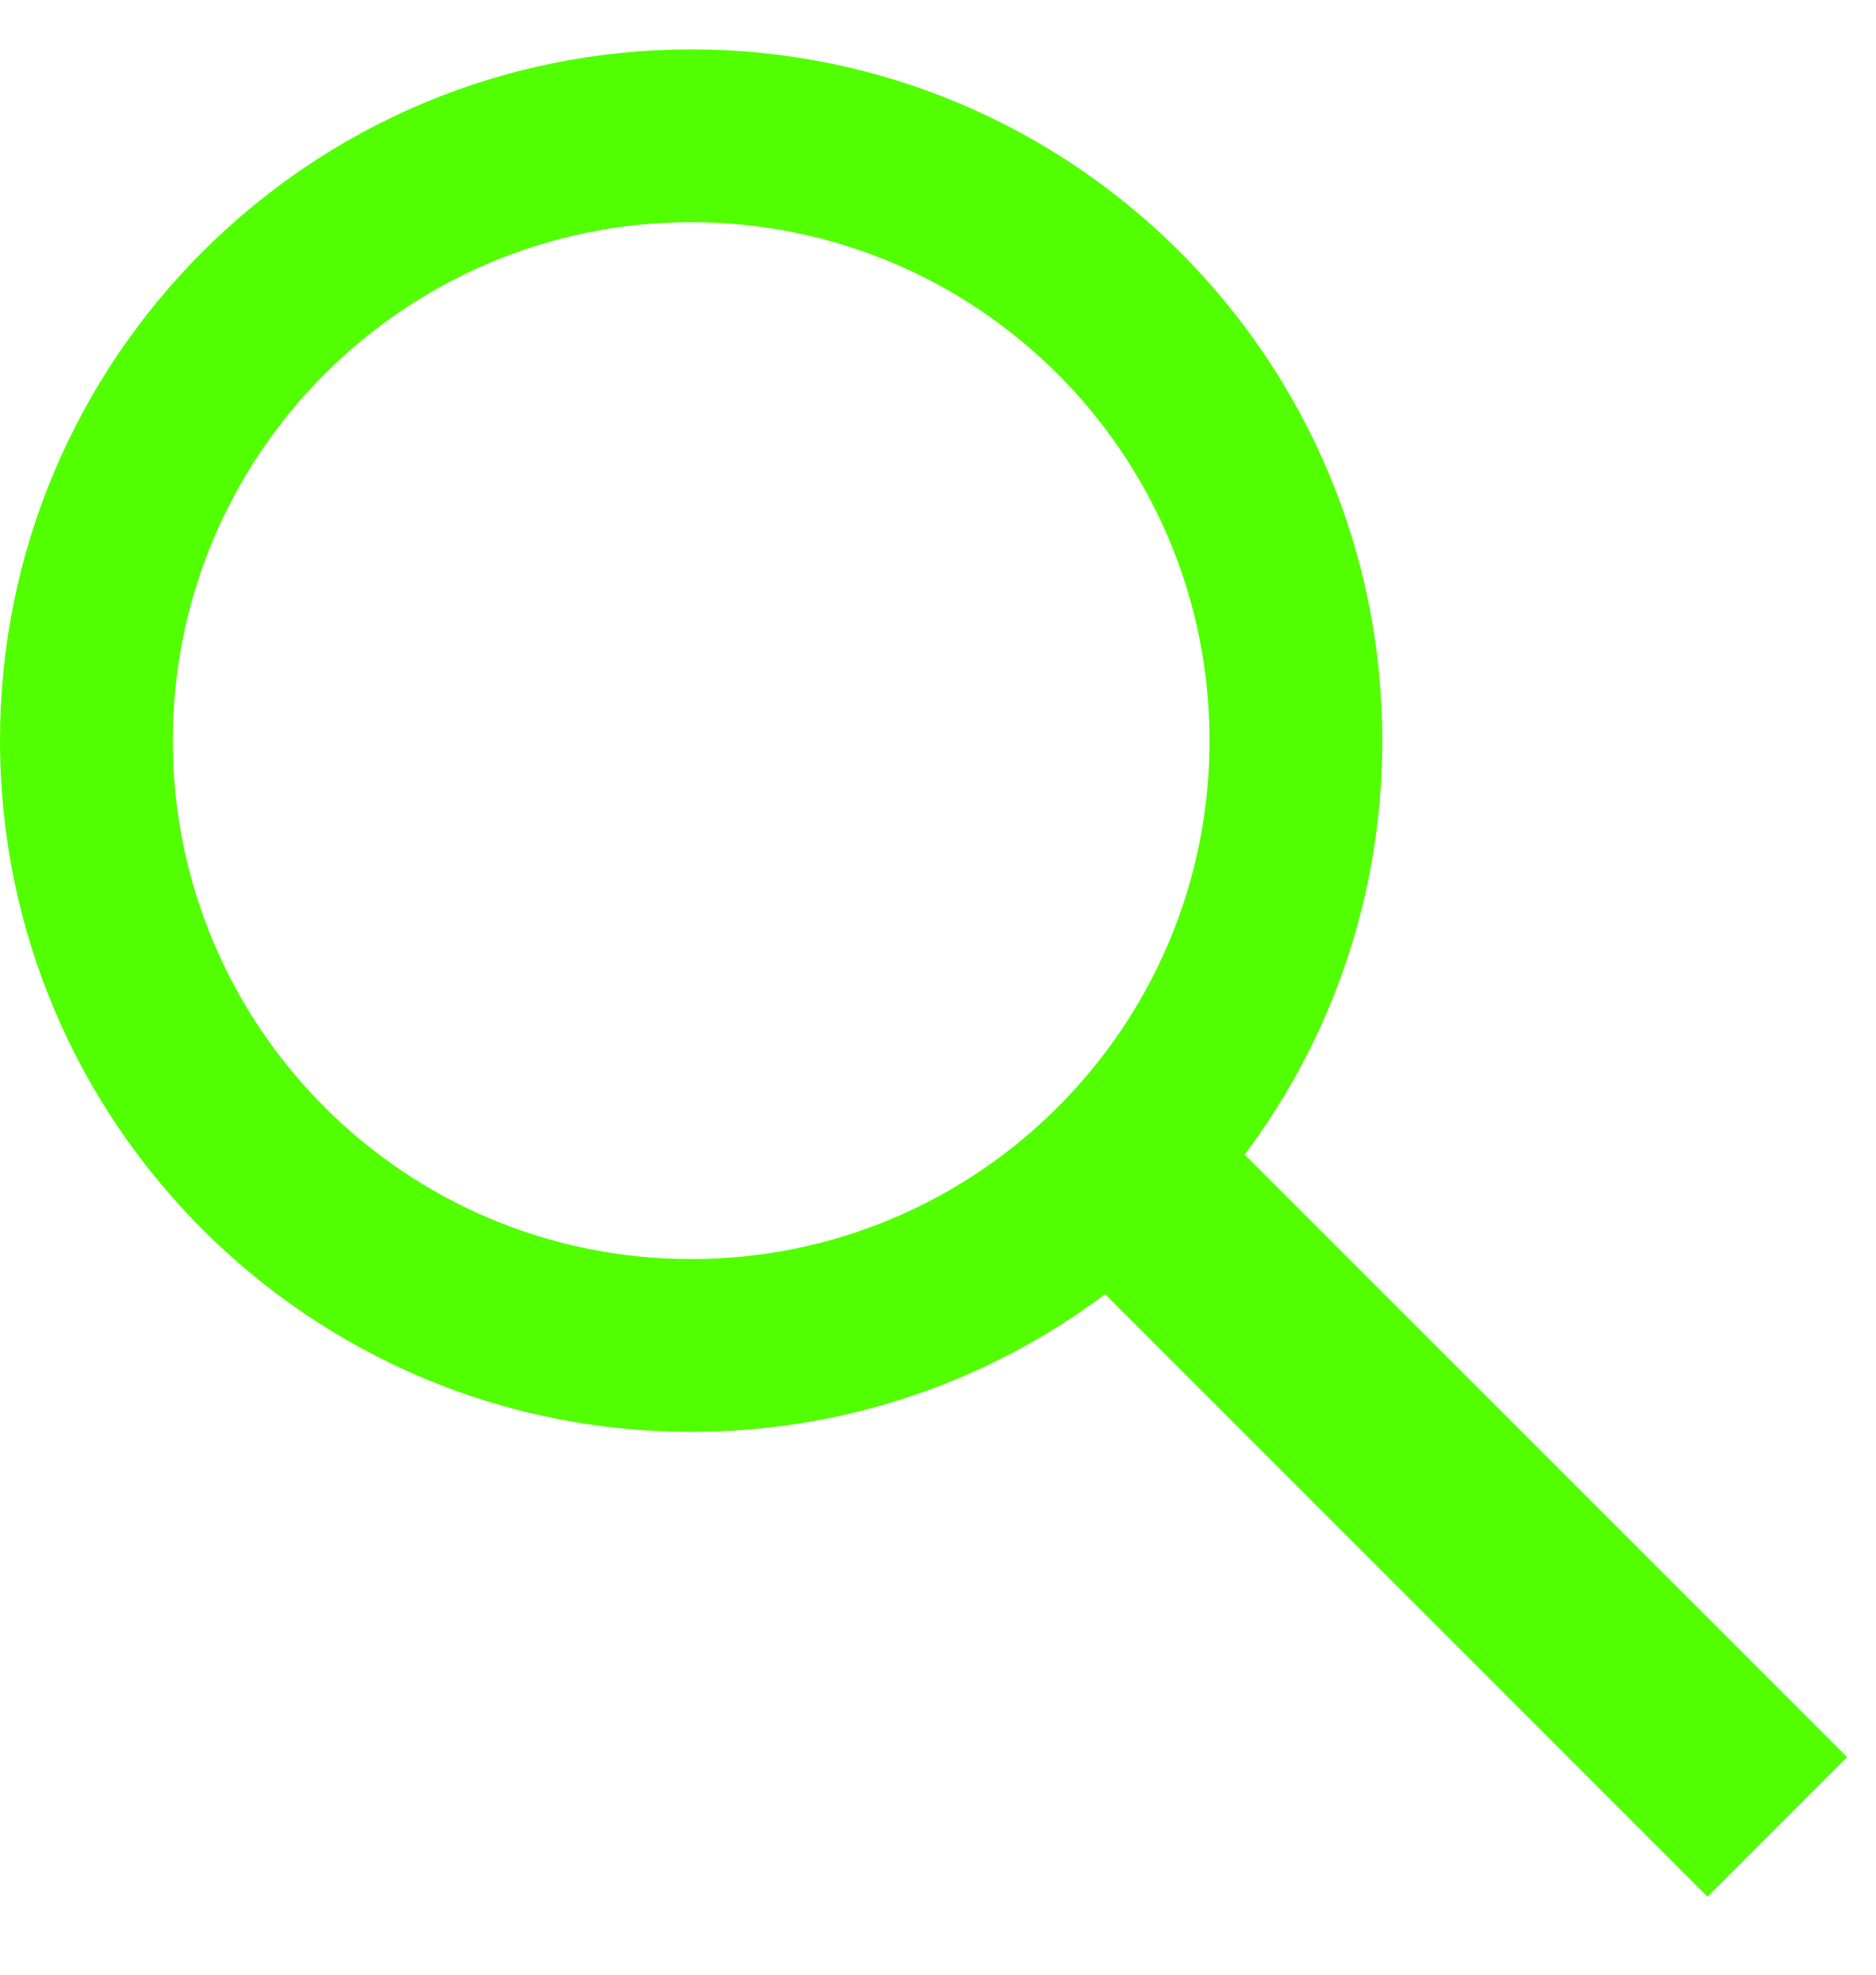
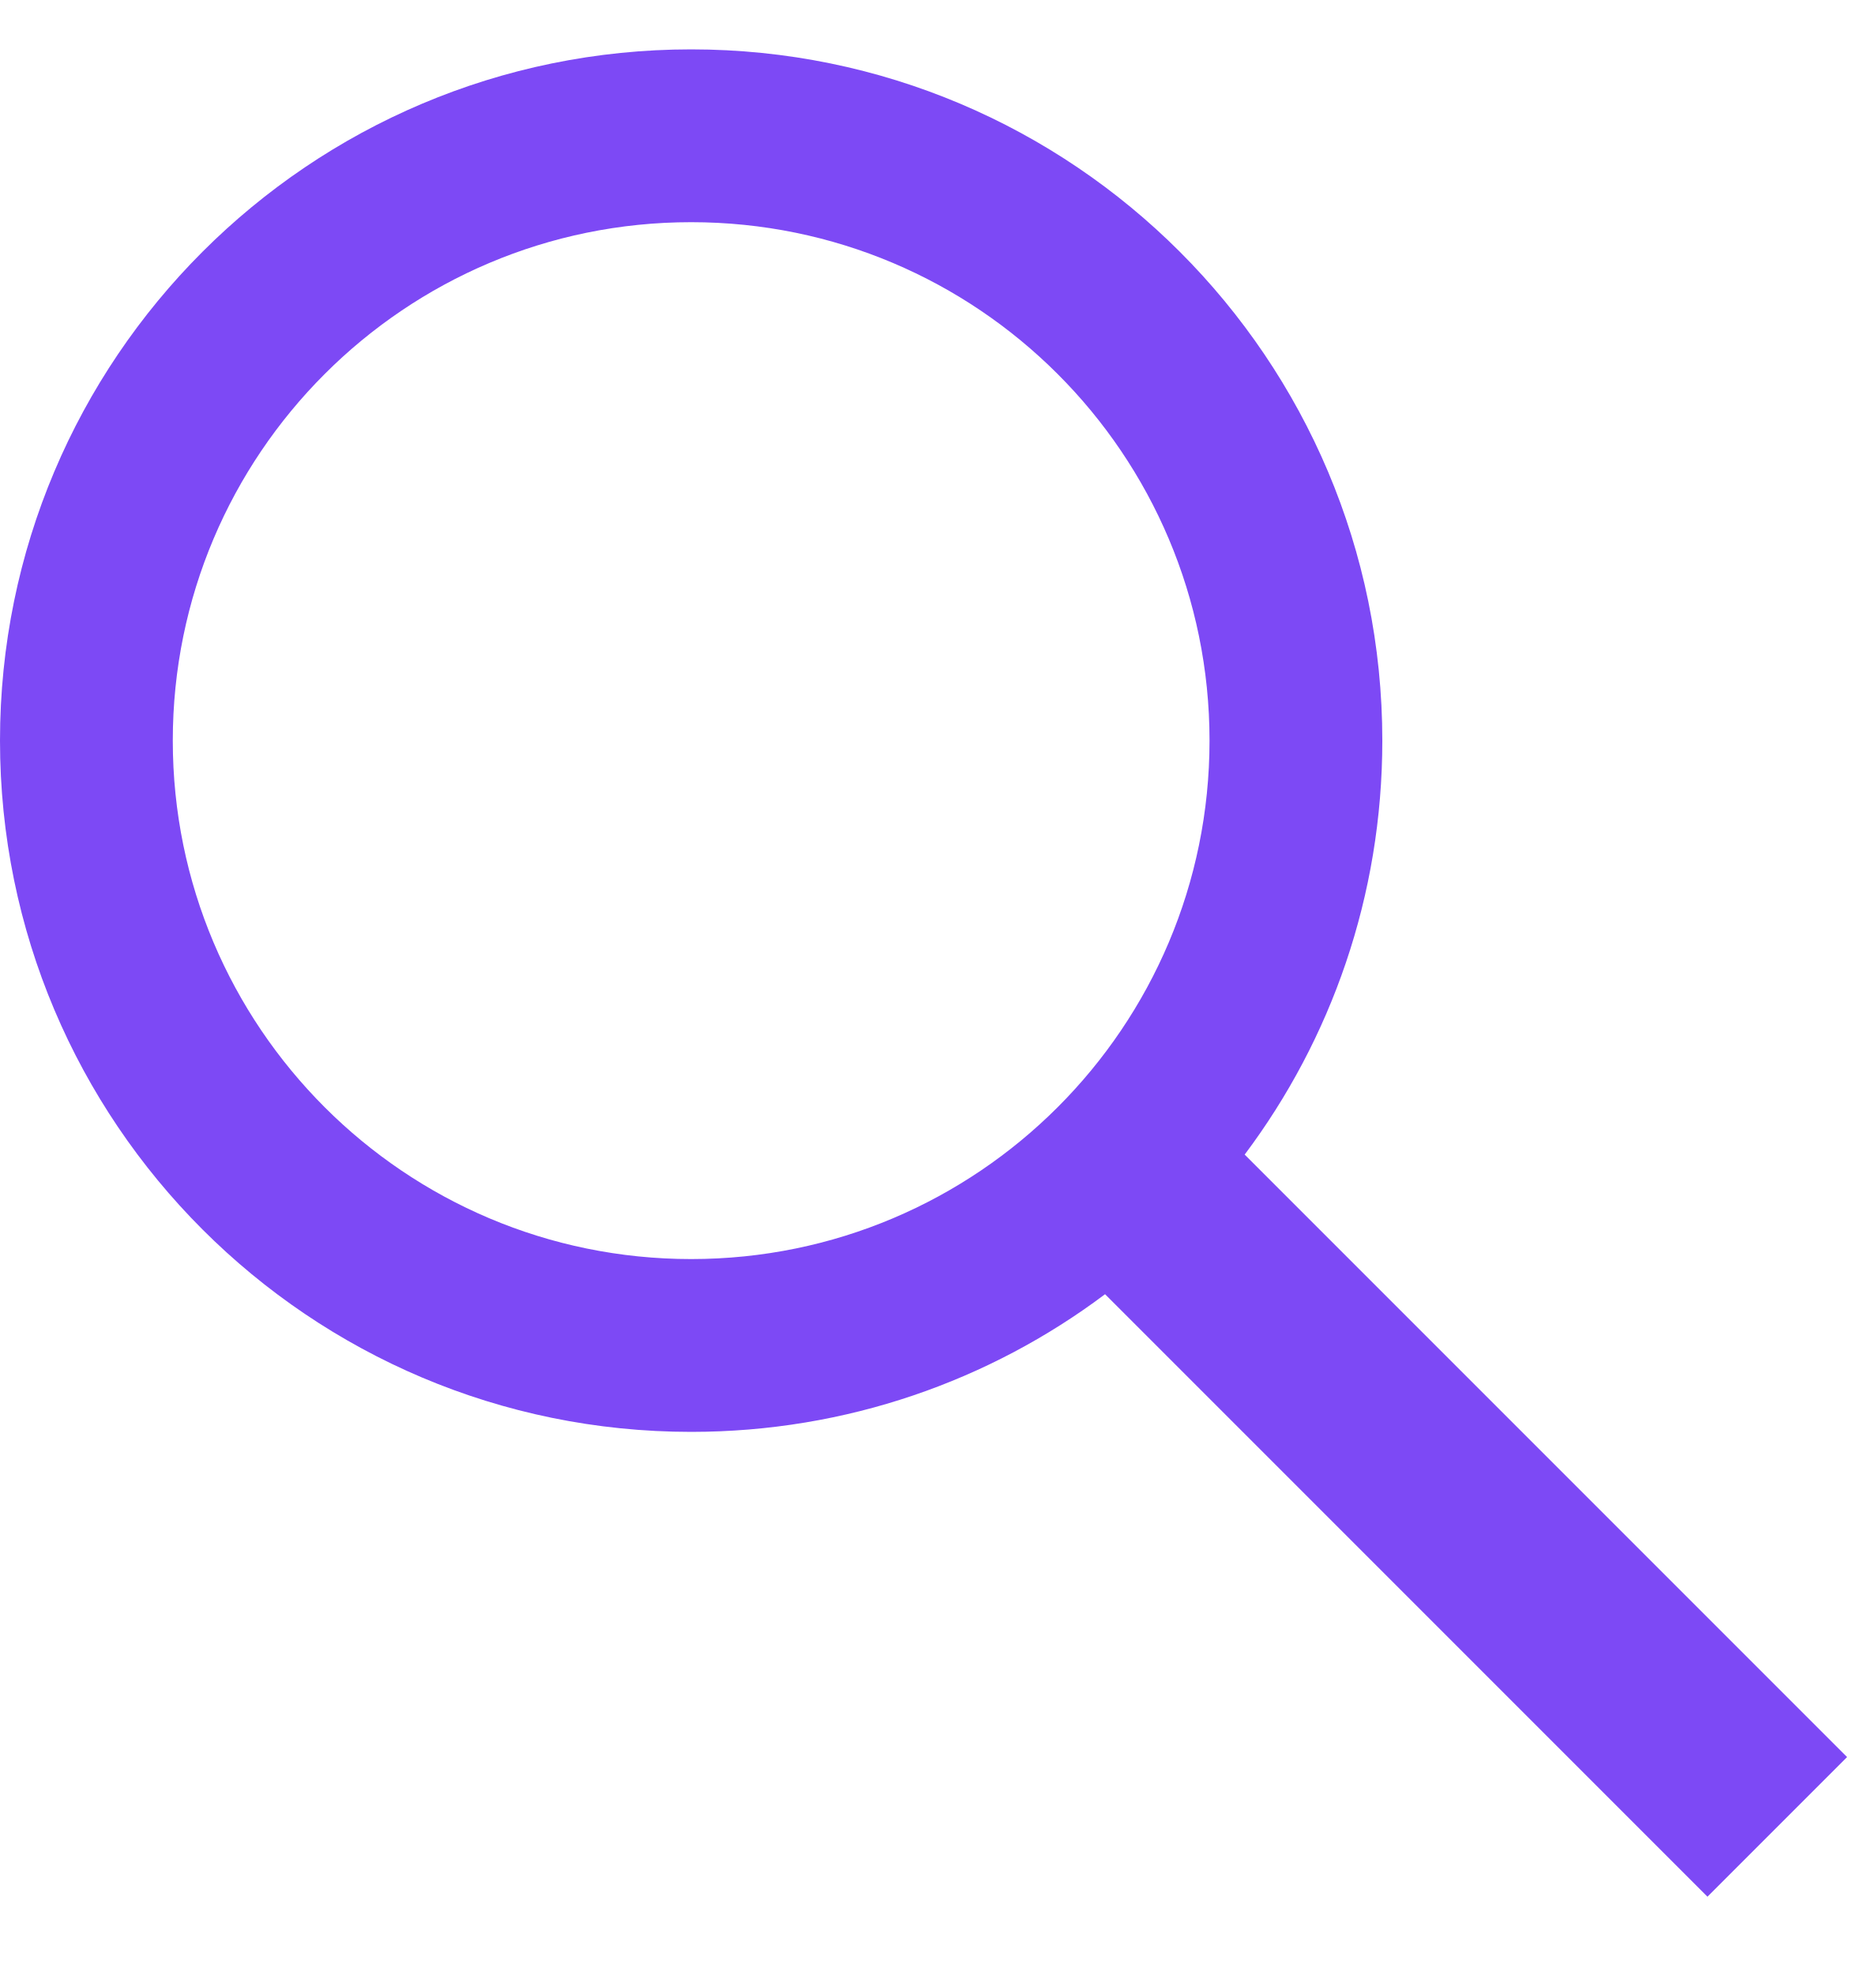
<svg xmlns="http://www.w3.org/2000/svg" width="19" height="20" viewBox="0 0 19 20" fill="none">
-   <path fill-rule="evenodd" clip-rule="evenodd" d="M12.25 7.5C12.25 10.399 9.899 12.75 7 12.75C4.101 12.75 1.75 10.399 1.75 7.5C1.75 4.601 4.101 2.25 7 2.25C9.899 2.25 12.25 4.601 12.25 7.5ZM11.192 13.106C10.024 13.982 8.572 14.5 7 14.5C3.134 14.5 0 11.366 0 7.5C0 3.634 3.134 0.5 7 0.5C10.866 0.5 14 3.634 14 7.5C14 9.072 13.482 10.524 12.606 11.692L18.707 17.793L17.293 19.207L11.192 13.106Z" fill="#52FF00" />
+   <path fill-rule="evenodd" clip-rule="evenodd" d="M12.25 7.5C12.25 10.399 9.899 12.75 7 12.75C4.101 12.75 1.75 10.399 1.75 7.5C1.75 4.601 4.101 2.25 7 2.25C9.899 2.25 12.25 4.601 12.25 7.5ZM11.192 13.106C10.024 13.982 8.572 14.5 7 14.5C3.134 14.5 0 11.366 0 7.5C0 3.634 3.134 0.5 7 0.5C10.866 0.5 14 3.634 14 7.5C14 9.072 13.482 10.524 12.606 11.692L18.707 17.793L17.293 19.207L11.192 13.106Z" fill="#7D49F5" />
</svg>
